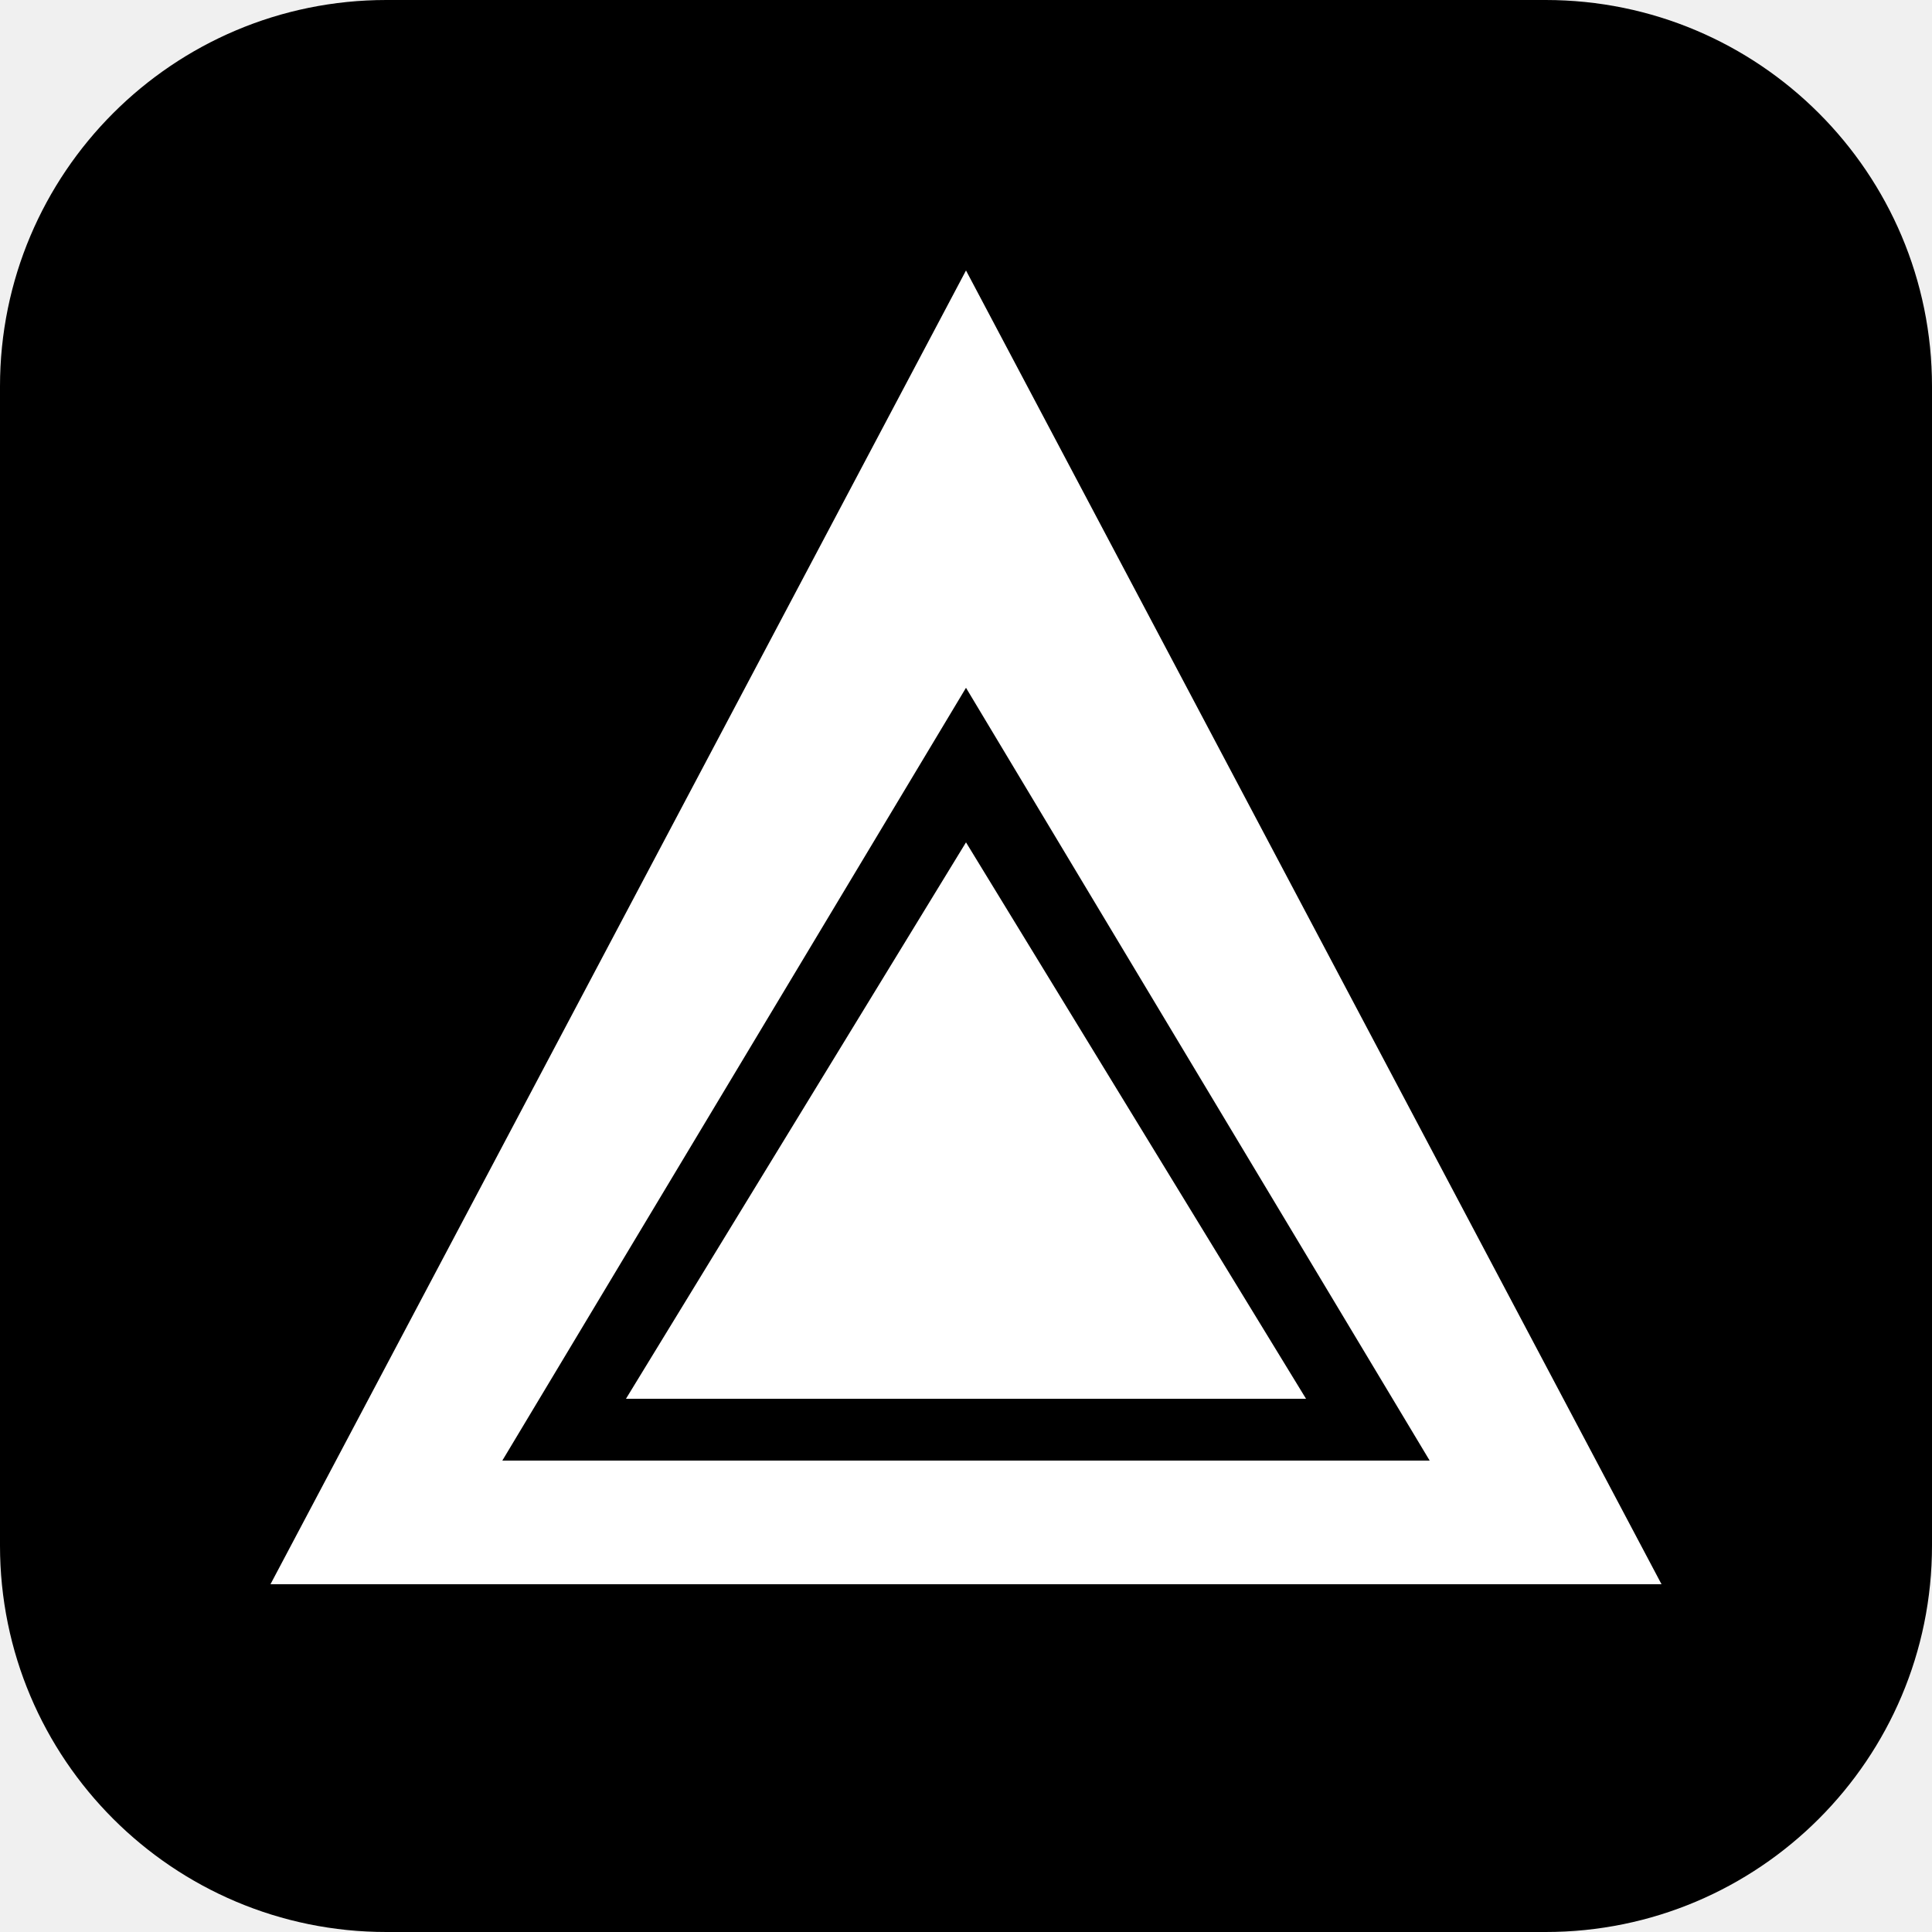
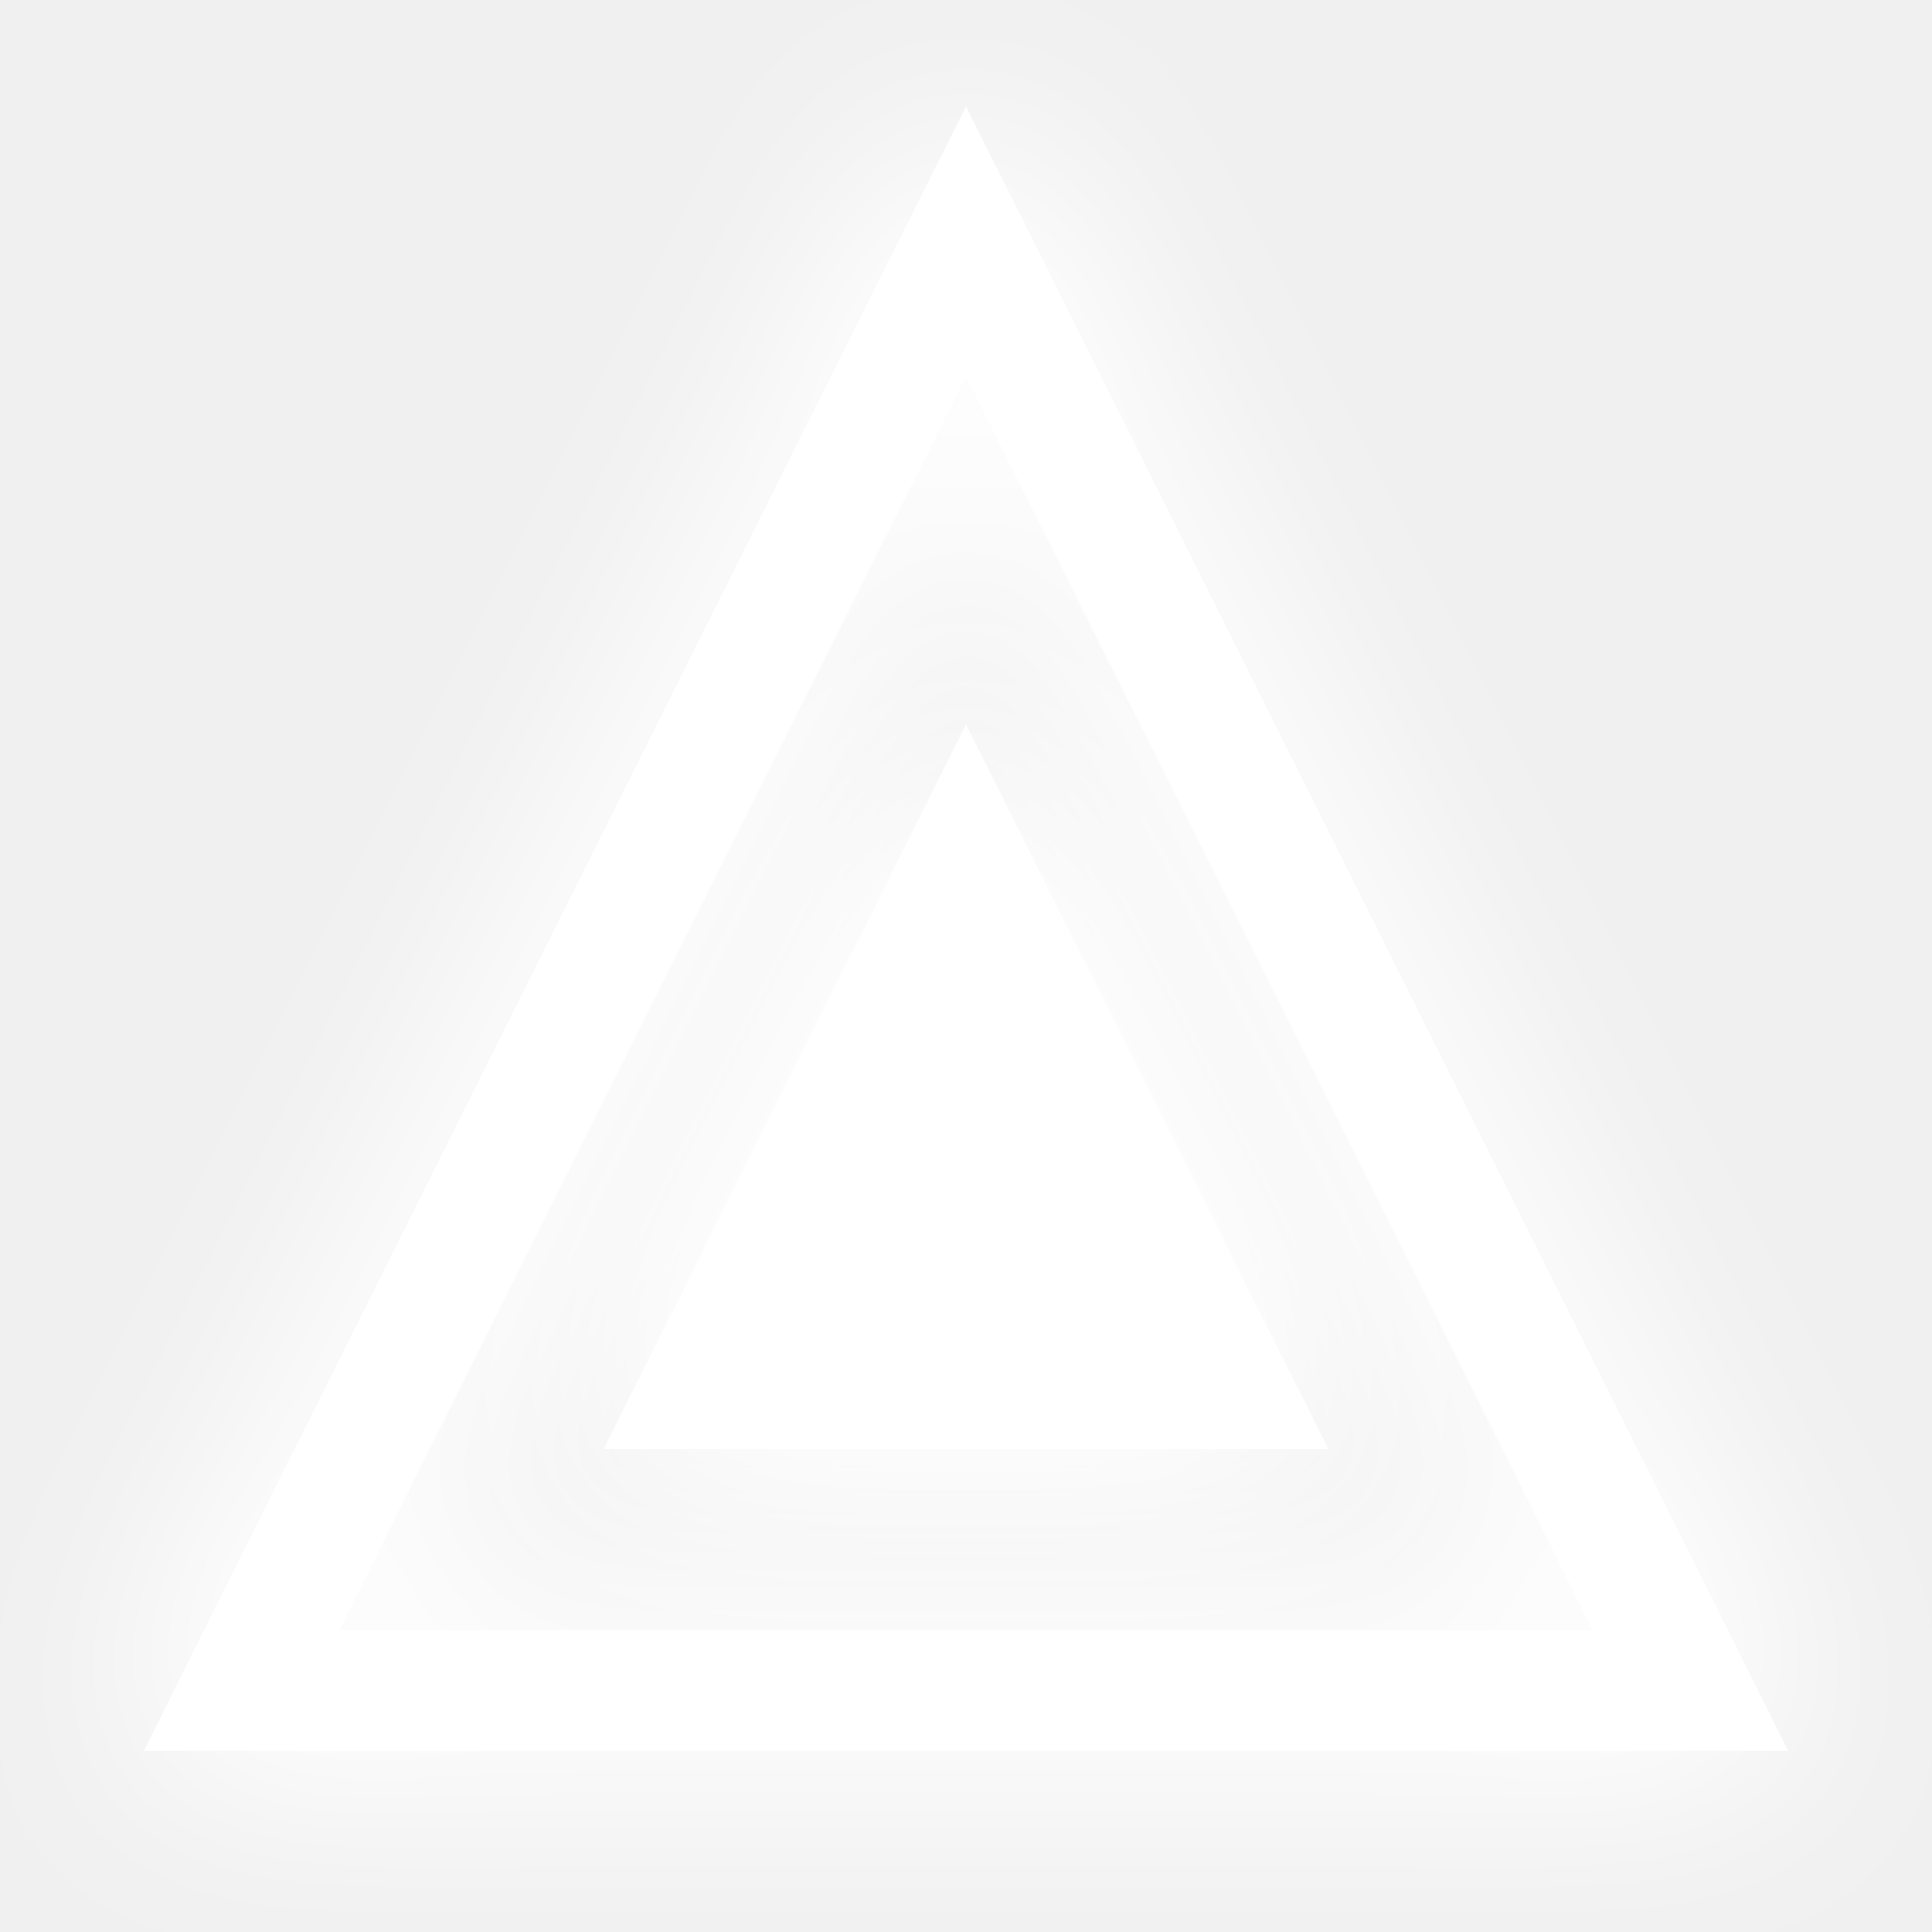
- <svg xmlns="http://www.w3.org/2000/svg" viewBox="0 0 100 100">
-   <rect x="0" y="0" width="100" height="100" rx="20" fill="#000000" />
-   <g transform="scale(0.8) translate(12.5, 12.5)">
-     <path d="M 50 5 L 95 90 L 5 90 Z M 50 32 L 80 82 L 20 82 Z" fill="#FFFFFF" fill-rule="evenodd" />
-     <path d="M 50 42 L 72 78 L 28 78 Z" fill="#FFFFFF" />
-   </g>
+ <svg xmlns="http://www.w3.org/2000/svg" width="64" height="64" viewBox="0 0 64 64">
+   <defs>
+     <filter id="glow" x="-50%" y="-50%" width="200%" height="200%">
+       <feGaussianBlur stdDeviation="3.5" result="coloredBlur" />
+       <feMerge>
+         <feMergeNode in="coloredBlur" />
+         <feMergeNode in="coloredBlur" />
+         <feMergeNode in="SourceGraphic" />
+       </feMerge>
+     </filter>
+     <style>
+       .theme-stroke { stroke: white; }
+       .theme-fill { fill: white; }
+       @media (prefers-color-scheme: light) {
+         .theme-stroke { stroke: black; }
+         .theme-fill { fill: black; }
+       }
+     </style>
+   </defs>
+   <path class="theme-stroke" d="M32 8 L56 56 L8 56 Z" fill="none" stroke-width="4" filter="url(#glow)">
+     <animate attributeName="opacity" values="0.4;1;0.4" dur="2s" repeatCount="indefinite" />
+     <animate attributeName="stroke-width" values="4;6;4" dur="2s" repeatCount="indefinite" />
+   </path>
+   <path class="theme-fill" d="M32 24 L44 48 L20 48 Z" filter="url(#glow)">
+     <animate attributeName="opacity" values="1;0.3;1" dur="2s" repeatCount="indefinite" />
+   </path>
</svg>
